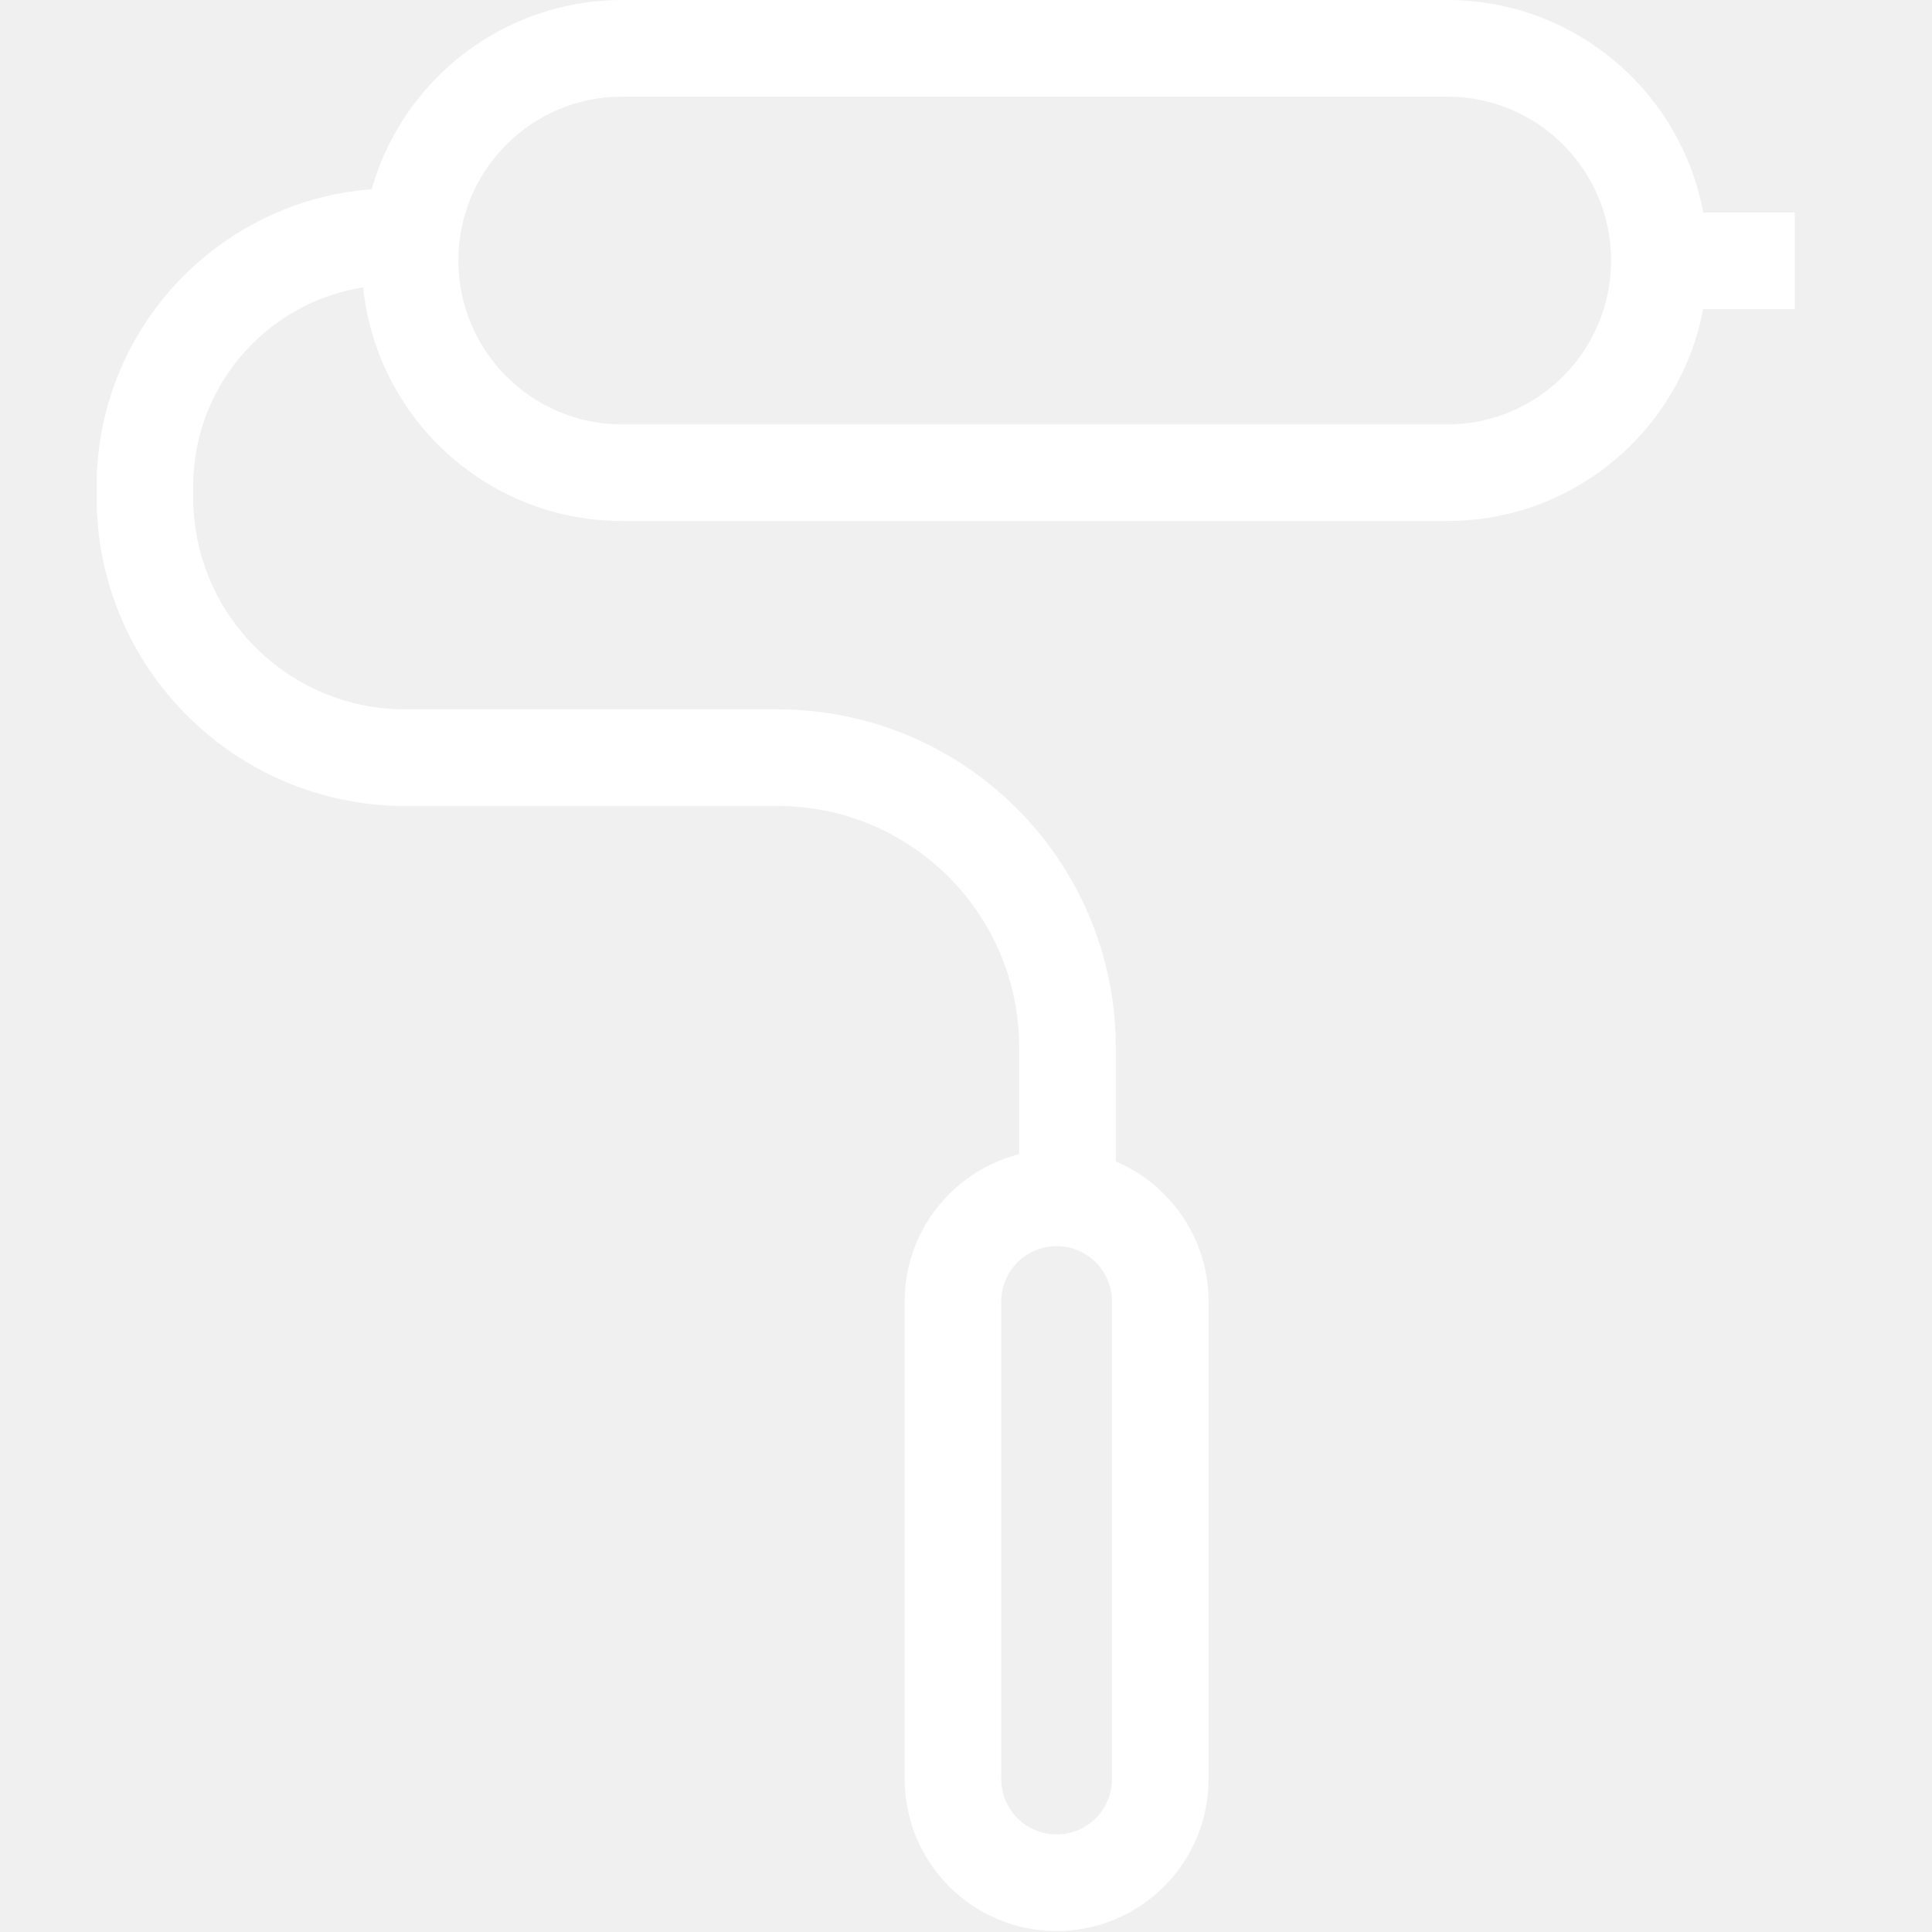
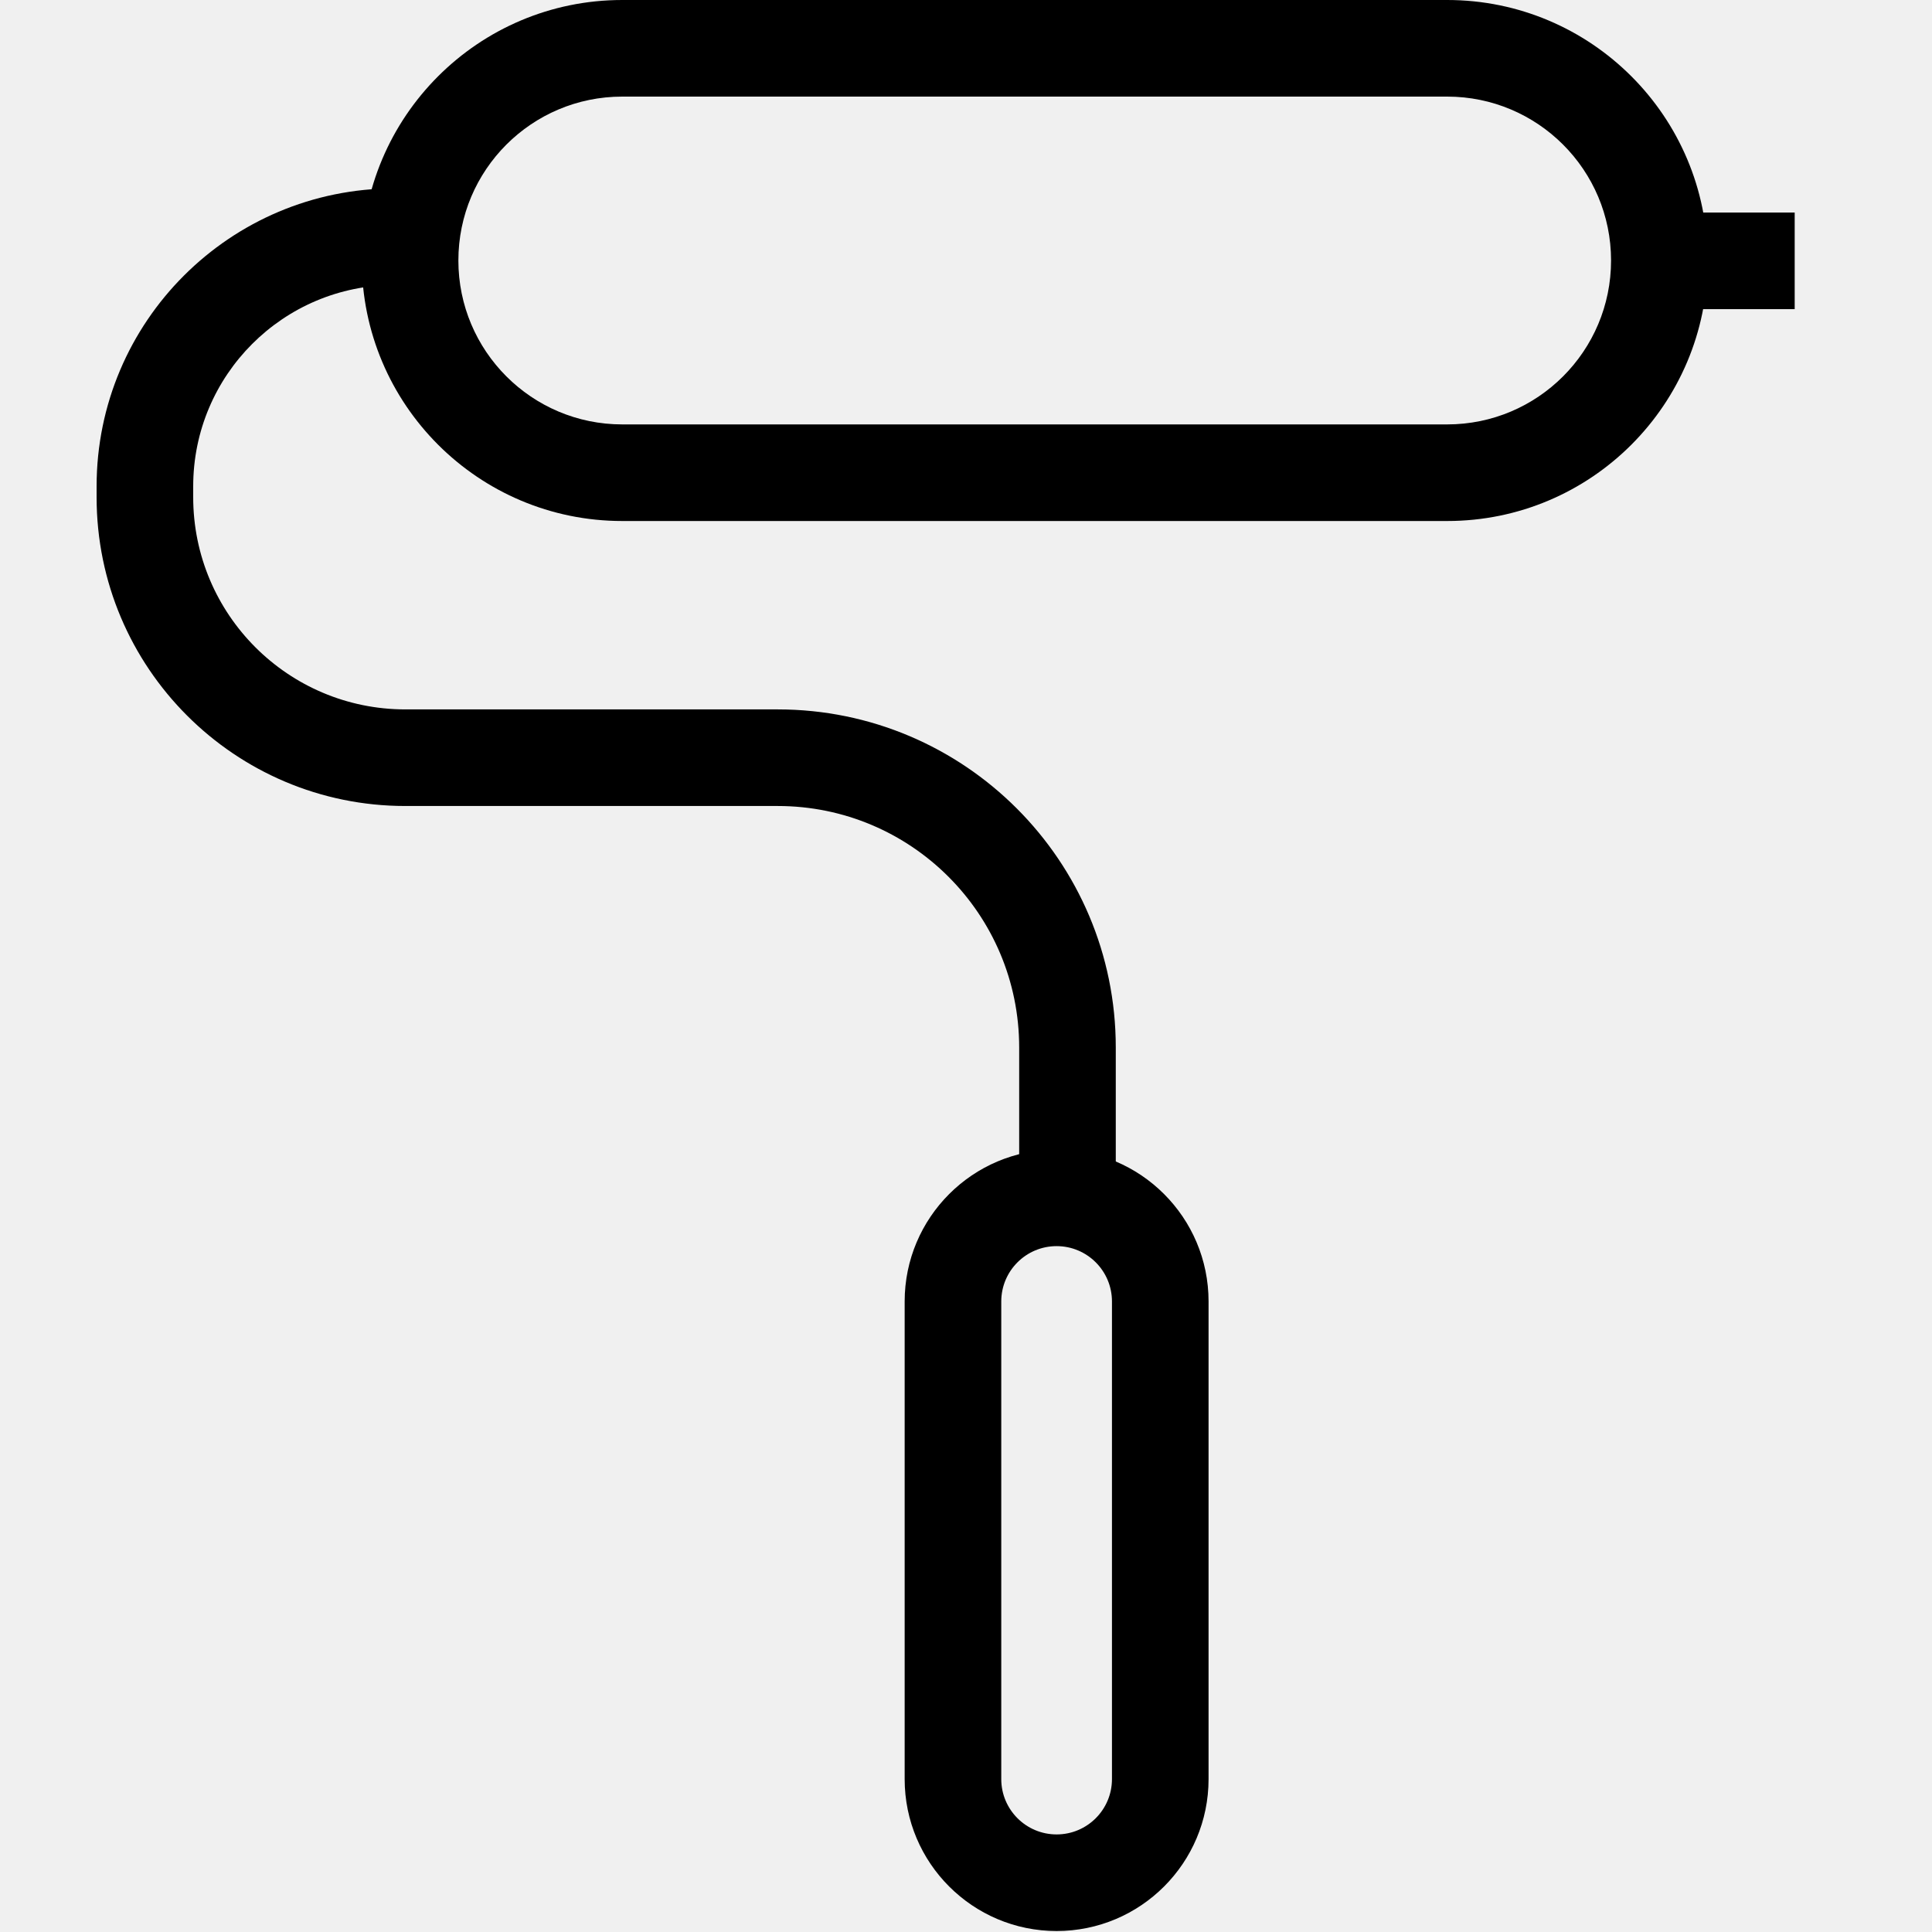
<svg xmlns="http://www.w3.org/2000/svg" xmlns:xlink="http://www.w3.org/1999/xlink" width="42" height="42" viewBox="0 0 36 40" version="1.1">
  <g id="Canvas" transform="translate(-6458 11550)">
    <g id="Group">
      <g id="Rectangle 42">
        <mask id="mask0_outline_ins">
          <use xlink:href="#path0_fill" fill="white" transform="translate(6463.49 -11550)" />
        </mask>
        <g mask="url(#mask0_outline_ins)">
-           <use xlink:href="#path1_stroke_2x" transform="translate(6463.49 -11550)" fill="#FFFFFF" />
+           <use xlink:href="#path1_stroke_2x" transform="translate(6463.49 -11550)" />
        </g>
      </g>
      <g id="Rectangle 42">
-         <use xlink:href="#path2_stroke" transform="translate(6459 -11545.1)" fill="#FFFFFF" />
+         <use xlink:href="#path2_stroke" transform="translate(6459 -11545.1)" />
      </g>
      <g id="Rectangle 43">
        <mask id="mask1_outline_ins">
          <use xlink:href="#path3_fill" fill="white" transform="translate(6474.73 -11526.2)" />
        </mask>
        <g mask="url(#mask1_outline_ins)">
-           <use xlink:href="#path4_stroke_2x" transform="translate(6474.73 -11526.2)" fill="#FFFFFF" />
+           <use xlink:href="#path4_stroke_2x" transform="translate(6474.73 -11526.2)" />
        </g>
      </g>
      <g id="Vector 11">
-         <use xlink:href="#path5_stroke" transform="translate(6490.91 -11544.6)" fill="#FFFFFF" />
+         <use xlink:href="#path5_stroke" transform="translate(6490.91 -11544.6)" />
      </g>
    </g>
  </g>
  <defs>
    <path id="path0_fill" d="M 0 5.393C 0 2.415 2.415 0 5.393 0L 22.472 0C 25.451 0 27.865 2.415 27.865 5.393C 27.865 8.372 25.451 10.787 22.472 10.787L 5.393 10.787C 2.415 10.787 0 8.372 0 5.393Z" />
    <path id="path1_stroke_2x" d="M 5.393 2L 22.472 2L 22.472 -2L 5.393 -2L 5.393 2ZM 22.472 8.787L 5.393 8.787L 5.393 12.787L 22.472 12.787L 22.472 8.787ZM 5.393 -2C 1.31 -2 -2 1.31 -2 5.393L 2 5.393C 2 3.519 3.519 2 5.393 2L 5.393 -2ZM 22.472 2C 24.346 2 25.865 3.519 25.865 5.393L 29.865 5.393C 29.865 1.31 26.555 -2 22.472 -2L 22.472 2ZM 25.865 5.393C 25.865 7.267 24.346 8.787 22.472 8.787L 22.472 12.787C 26.555 12.787 29.865 9.476 29.865 5.393L 25.865 5.393ZM 5.393 8.787C 3.519 8.787 2 7.267 2 5.393L -2 5.393C -2 9.476 1.31 12.787 5.393 12.787L 5.393 8.787Z" />
    <path id="path2_stroke" d="M 20.101 19.326L 20.101 16.787L 18.101 16.787L 18.101 19.326L 20.101 19.326ZM 13.101 9.787L 5.393 9.787L 5.393 11.787L 13.101 11.787L 13.101 9.787ZM 1 5.393L 1 5.169L -1 5.169L -1 5.393L 1 5.393ZM 1 5.169C 1 2.866 2.866 1 5.169 1L 5.169 -1C 1.762 -1 -1 1.762 -1 5.169L 1 5.169ZM 20.101 16.787C 20.101 12.921 16.967 9.787 13.101 9.787L 13.101 11.787C 15.863 11.787 18.101 14.025 18.101 16.787L 20.101 16.787ZM 5.393 9.787C 2.967 9.787 1 7.82 1 5.393L -1 5.393C -1 8.924 1.862 11.787 5.393 11.787L 5.393 9.787Z" />
    <path id="path3_fill" d="M 0 3.146C 0 1.409 1.409 0 3.146 0C 4.884 0 6.292 1.409 6.292 3.146L 6.292 13.034C 6.292 14.771 4.884 16.18 3.146 16.18C 1.409 16.18 0 14.771 0 13.034L 0 3.146Z" />
    <path id="path4_stroke_2x" d="M 4.292 3.146L 4.292 13.034L 8.292 13.034L 8.292 3.146L 4.292 3.146ZM 2 13.034L 2 3.146L -2 3.146L -2 13.034L 2 13.034ZM 3.146 -2C 0.304 -2 -2 0.304 -2 3.146L 2 3.146C 2 2.513 2.513 2 3.146 2L 3.146 -2ZM 3.146 2C 3.779 2 4.292 2.513 4.292 3.146L 8.292 3.146C 8.292 0.304 5.988 -2 3.146 -2L 3.146 2ZM 4.292 13.034C 4.292 13.667 3.779 14.18 3.146 14.18L 3.146 18.18C 5.988 18.18 8.292 15.876 8.292 13.034L 4.292 13.034ZM 3.146 14.18C 2.513 14.18 2 13.667 2 13.034L -2 13.034C -2 15.876 0.304 18.18 3.146 18.18L 3.146 14.18Z" />
    <path id="path5_stroke" d="M 0 1L 2.247 1L 2.247 -1L 0 -1L 0 1Z" />
  </defs>
</svg>
